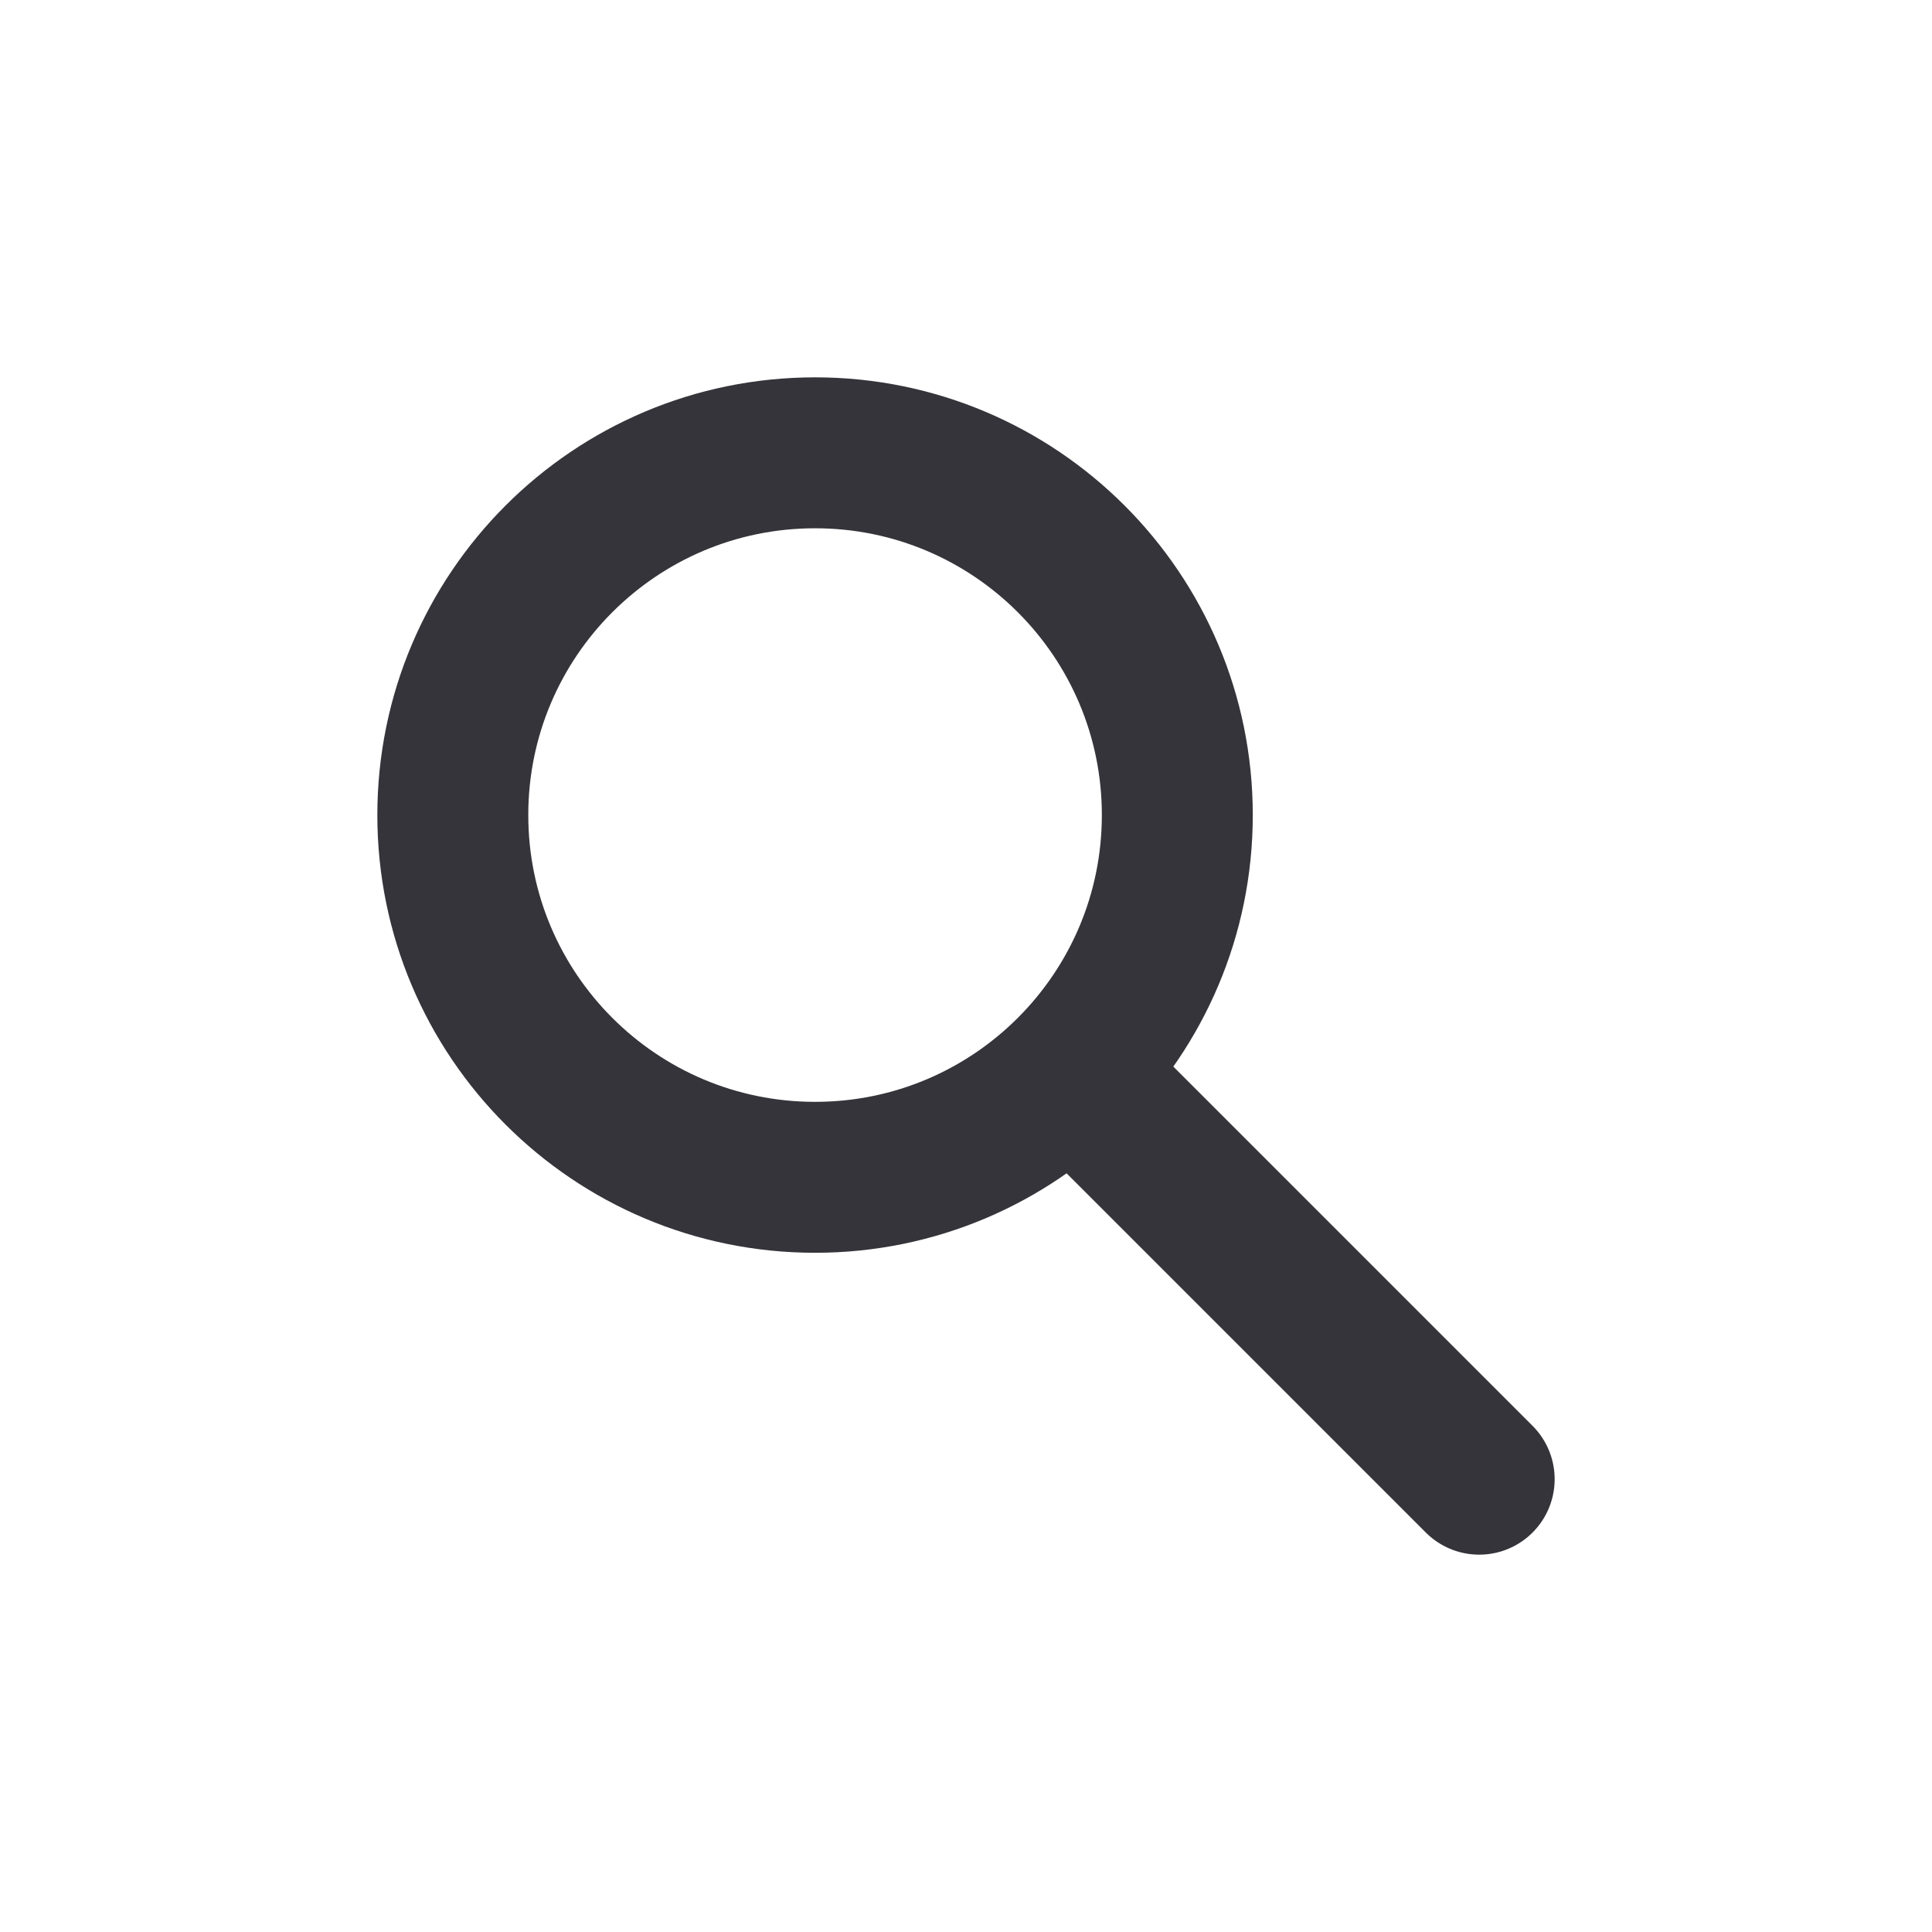
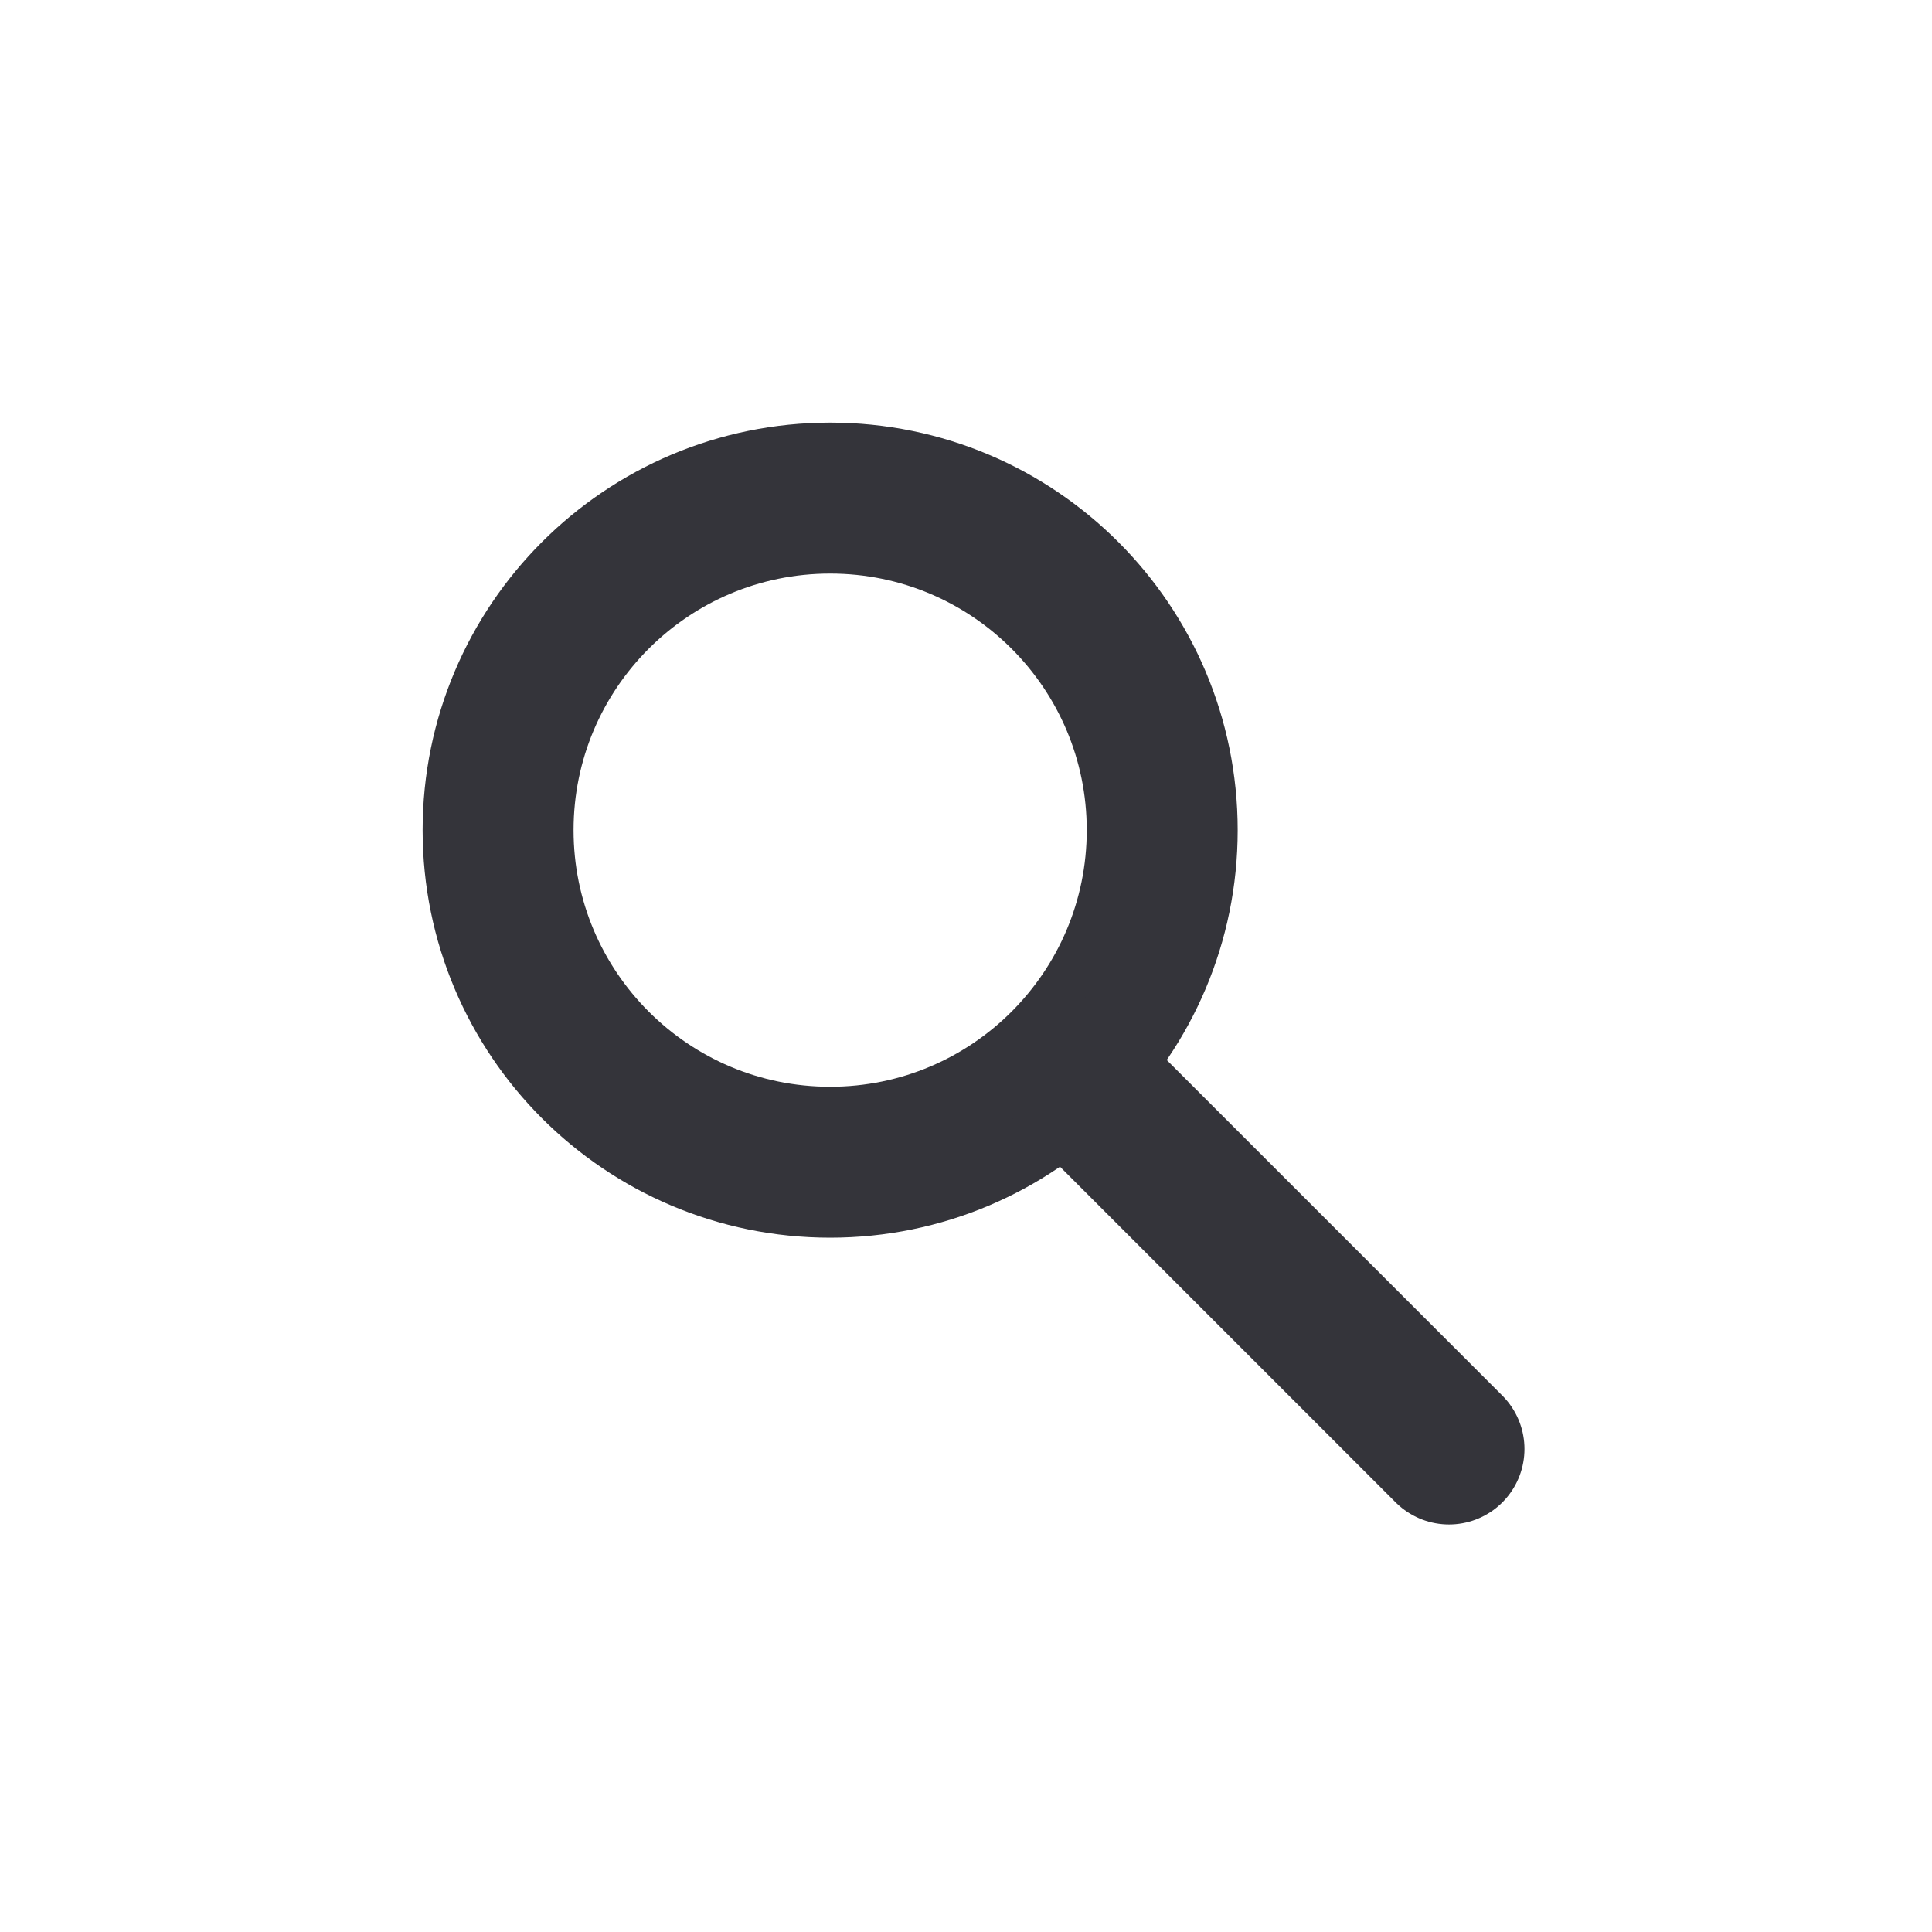
<svg xmlns="http://www.w3.org/2000/svg" viewBox="0 0 128 128" fill="none">
-   <circle cx="54" cy="54" r="24" stroke="#34343A" stroke-width="10" />
-   <path d="M72 72L98 98" stroke="#34343A" stroke-width="10" stroke-linecap="round" />
+   <circle cx="55" cy="55" r="22" stroke="#34343A" stroke-width="10" />
+   <path d="M71 71L96 96" stroke="#34343A" stroke-width="10" stroke-linecap="round" />
</svg>
